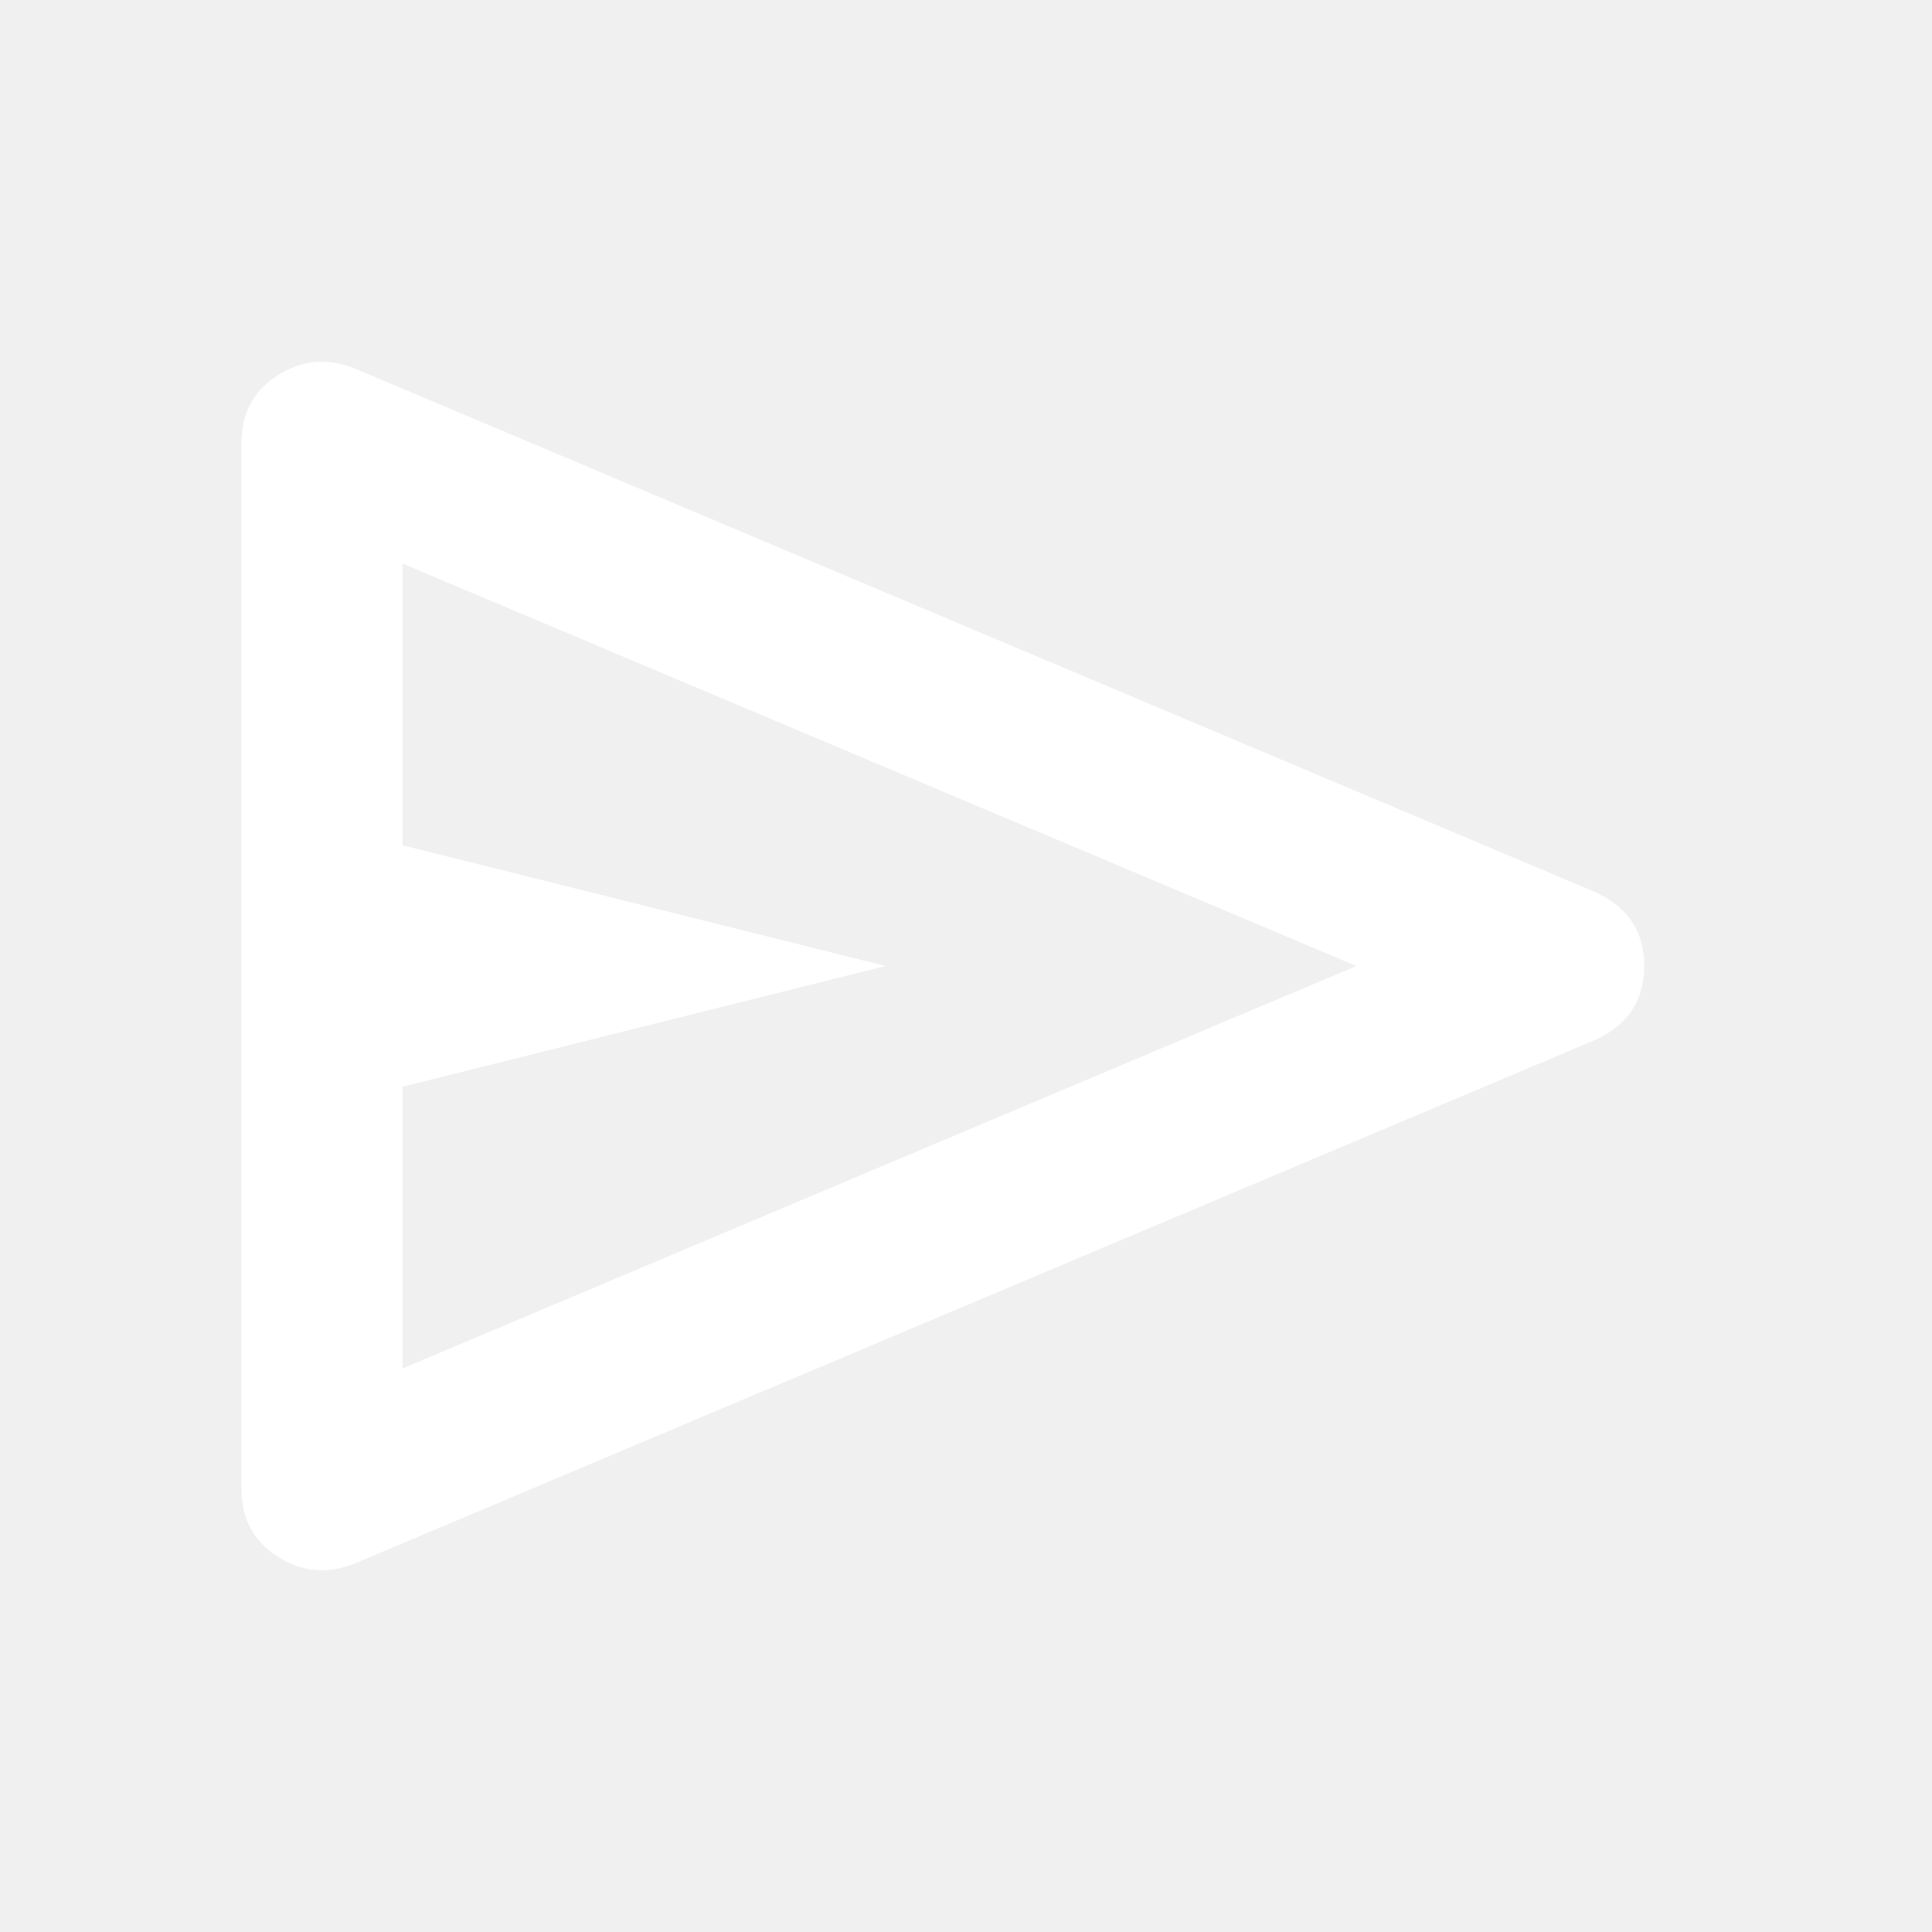
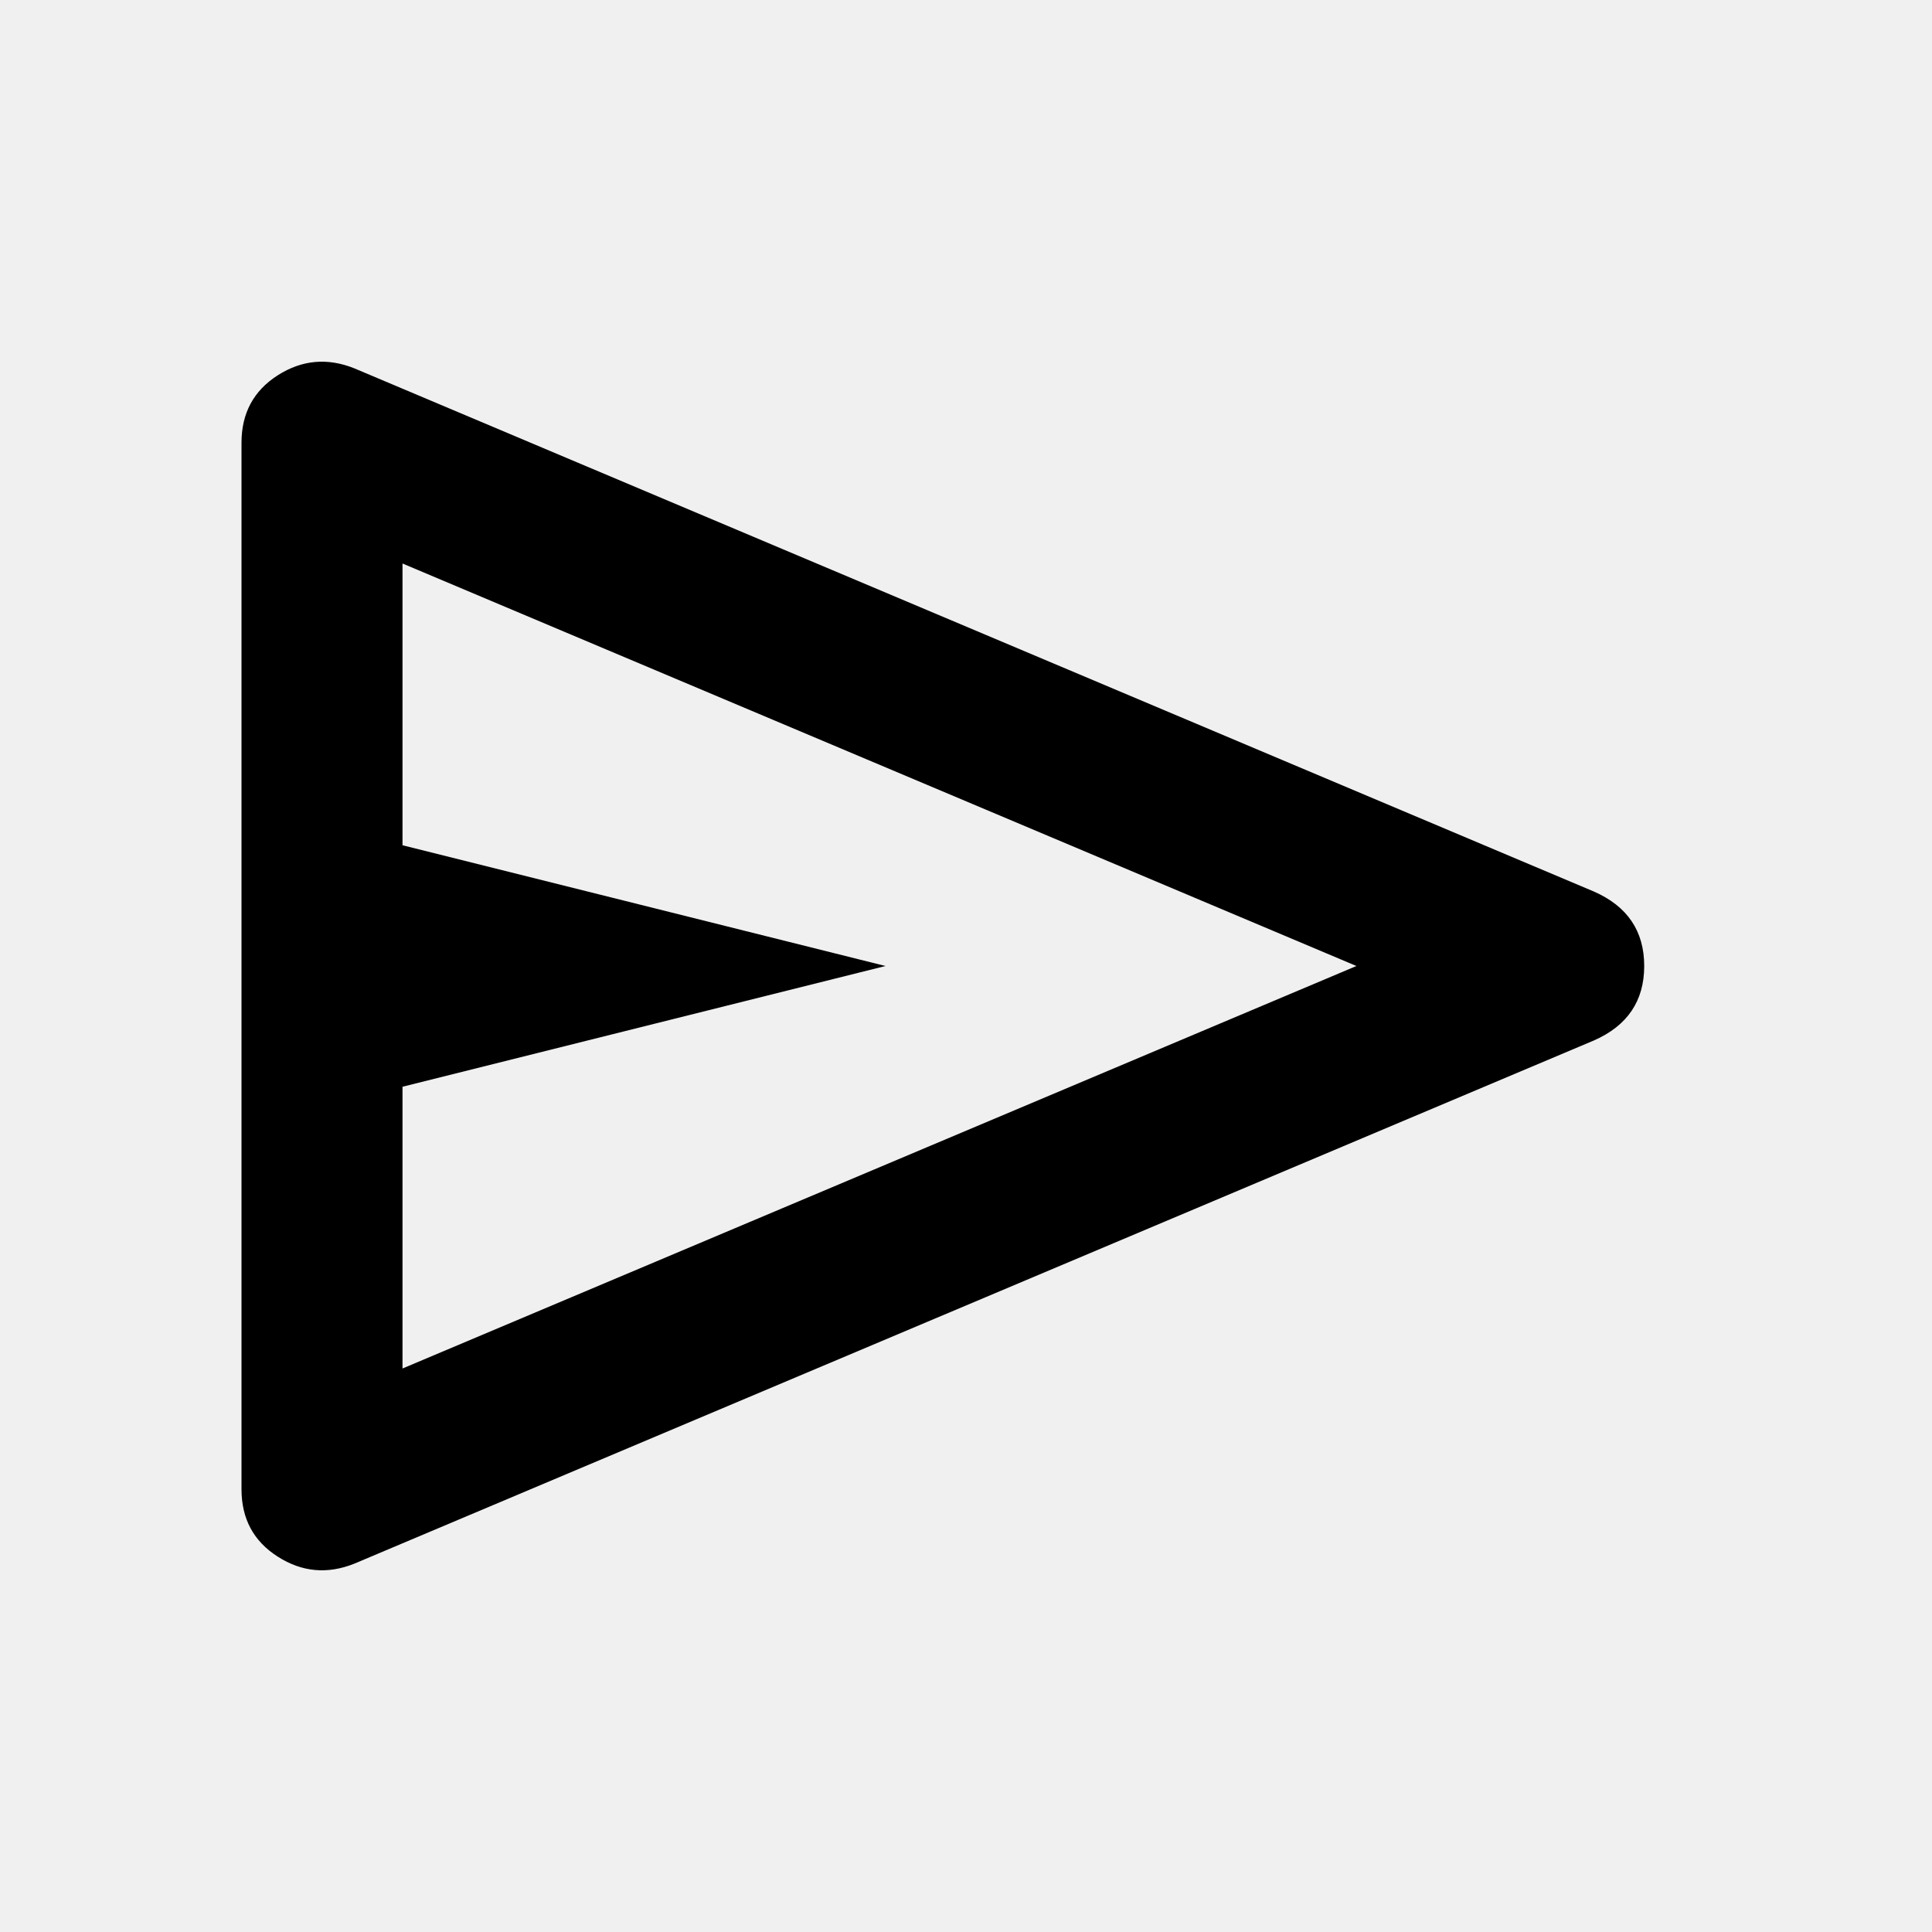
<svg xmlns="http://www.w3.org/2000/svg" width="24" height="24" viewBox="0 0 24 24" fill="none">
-   <path d="M19.8 12.925L4.4 19.425C4.067 19.558 3.75 19.529 3.45 19.337C3.15 19.146 3 18.867 3 18.5V5.5C3 5.133 3.15 4.854 3.45 4.662C3.75 4.471 4.067 4.442 4.4 4.575L19.8 11.075C20.217 11.258 20.425 11.567 20.425 12C20.425 12.433 20.217 12.742 19.8 12.925ZM5 17L16.85 12L5 7V10.5L11 12L5 13.5V17Z" fill="white" />
+   <path d="M19.8 12.925L4.4 19.425C4.067 19.558 3.75 19.529 3.45 19.337C3.15 19.146 3 18.867 3 18.5V5.5C3 5.133 3.15 4.854 3.45 4.662C3.75 4.471 4.067 4.442 4.4 4.575L19.8 11.075C20.217 11.258 20.425 11.567 20.425 12C20.425 12.433 20.217 12.742 19.8 12.925ZM5 17L16.85 12L5 7V10.5L11 12L5 13.5V17Z" fill="currentColor" />
</svg>
